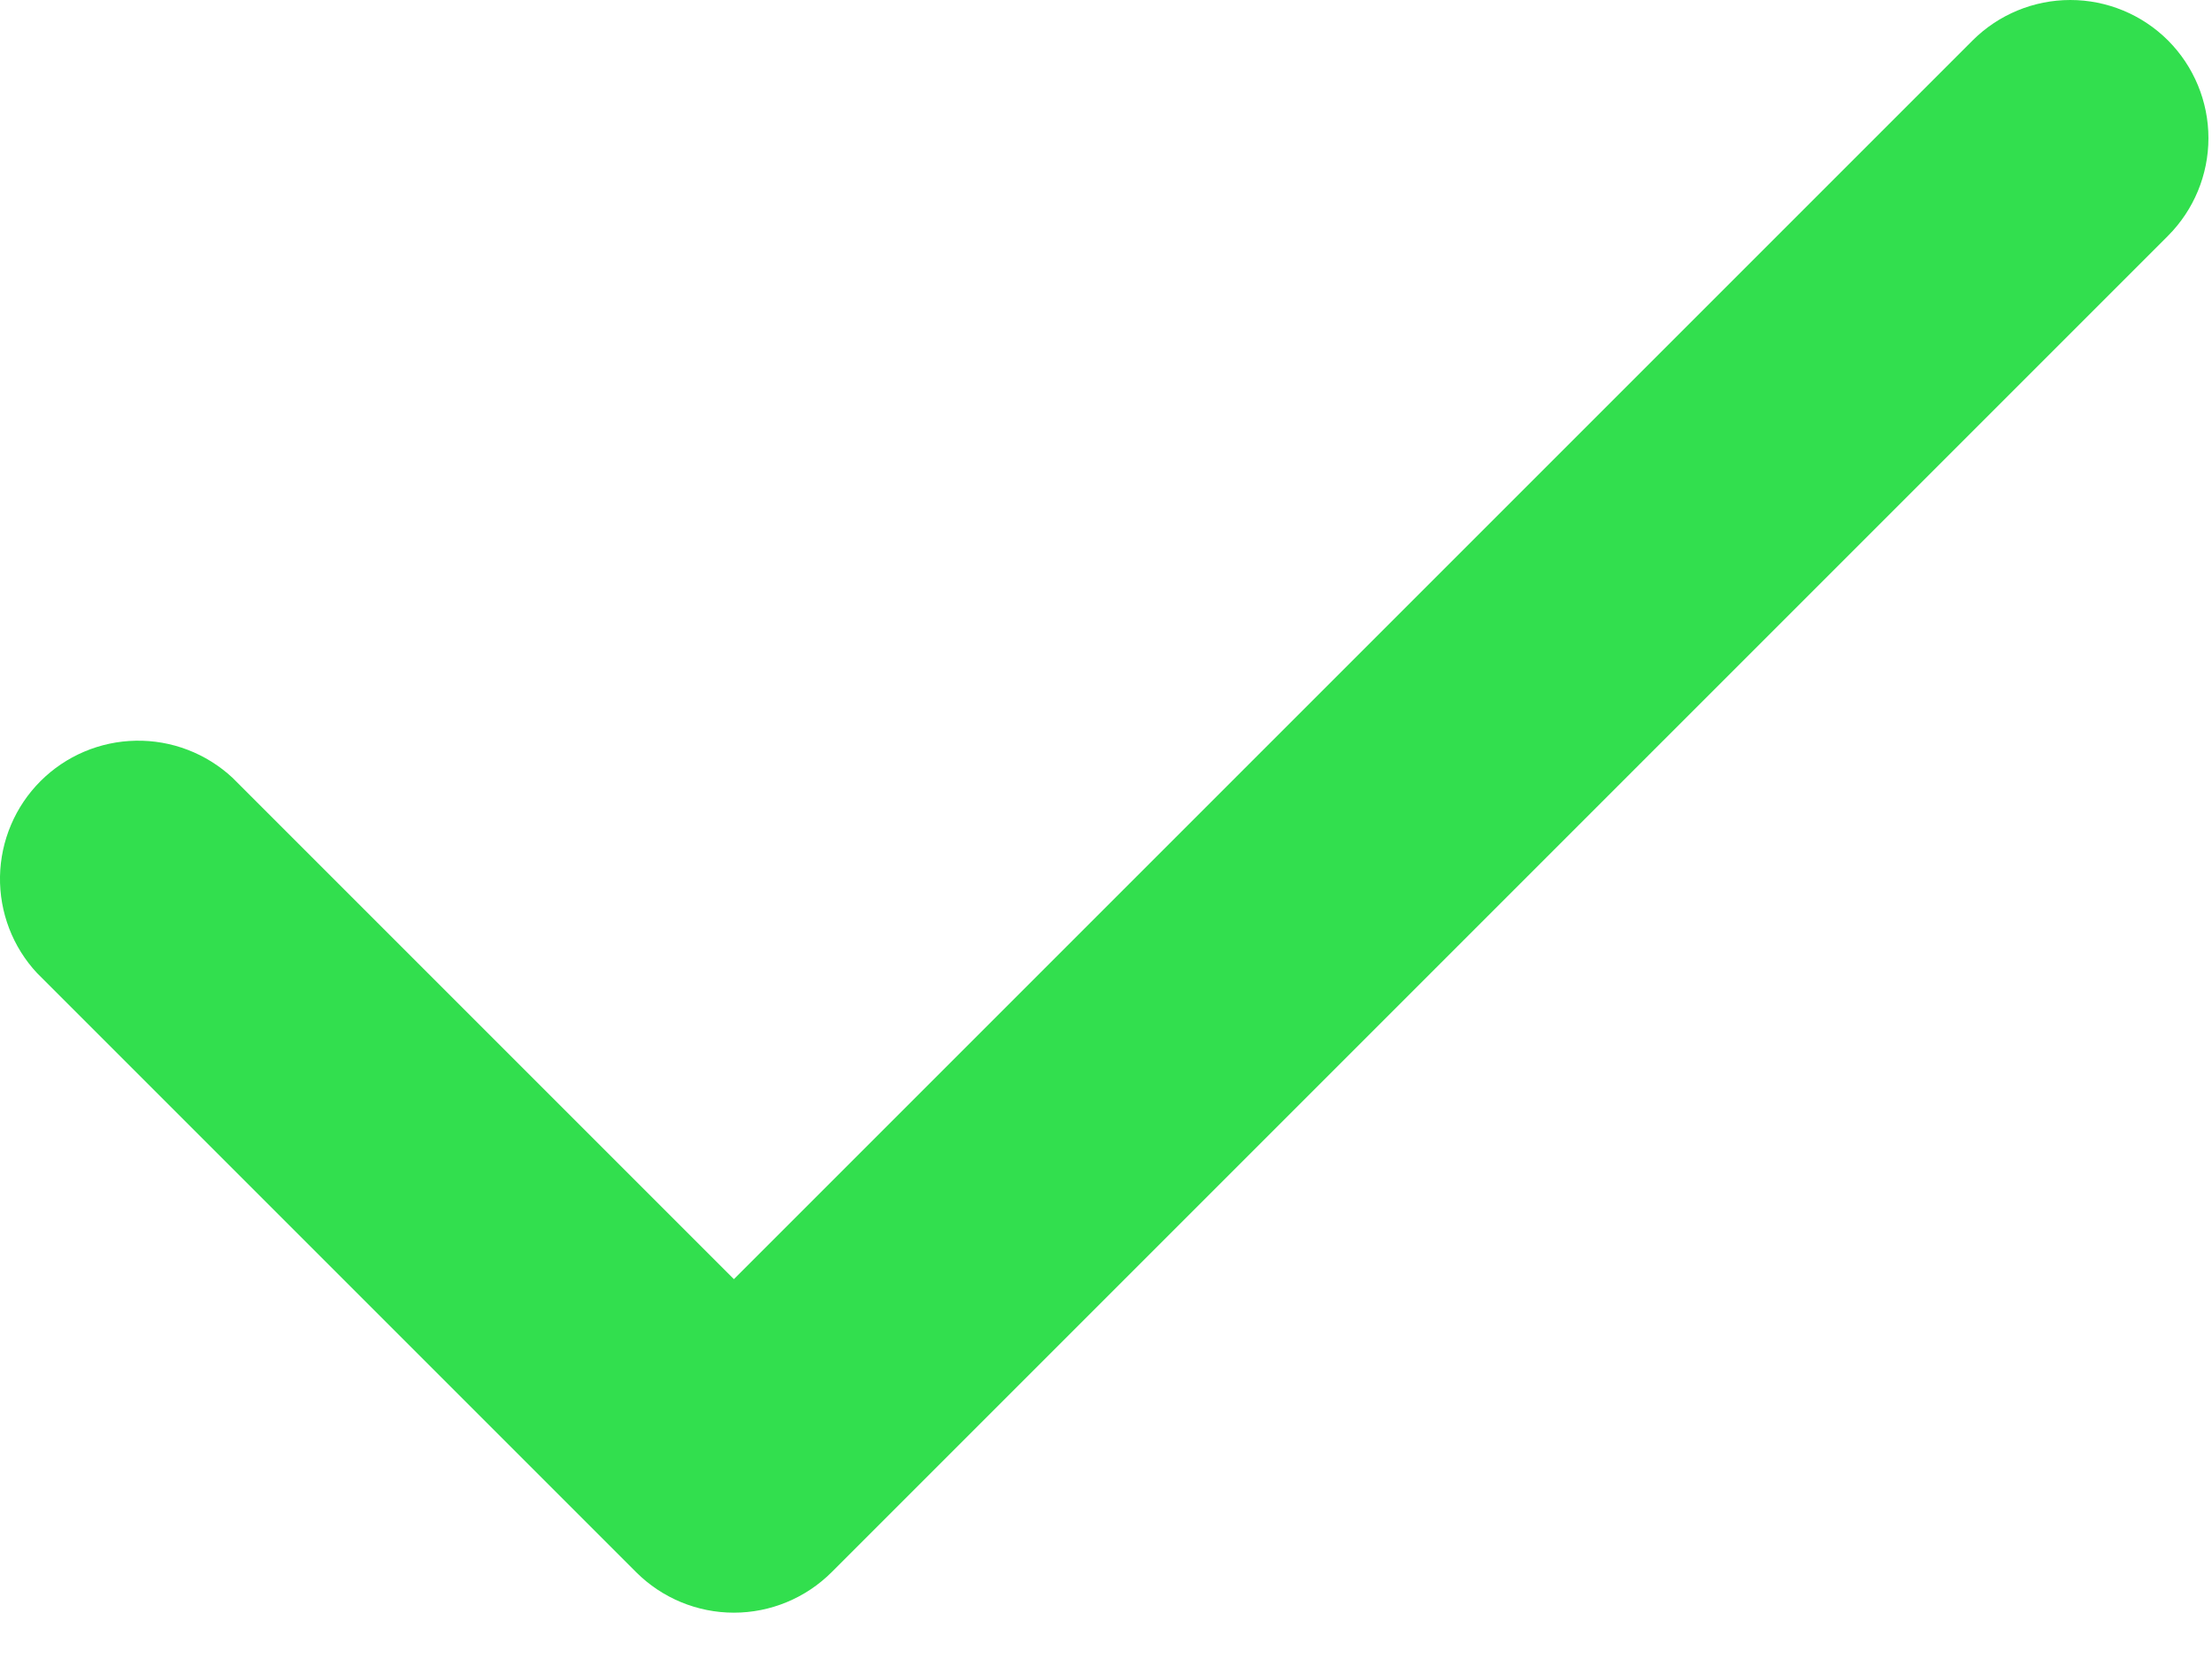
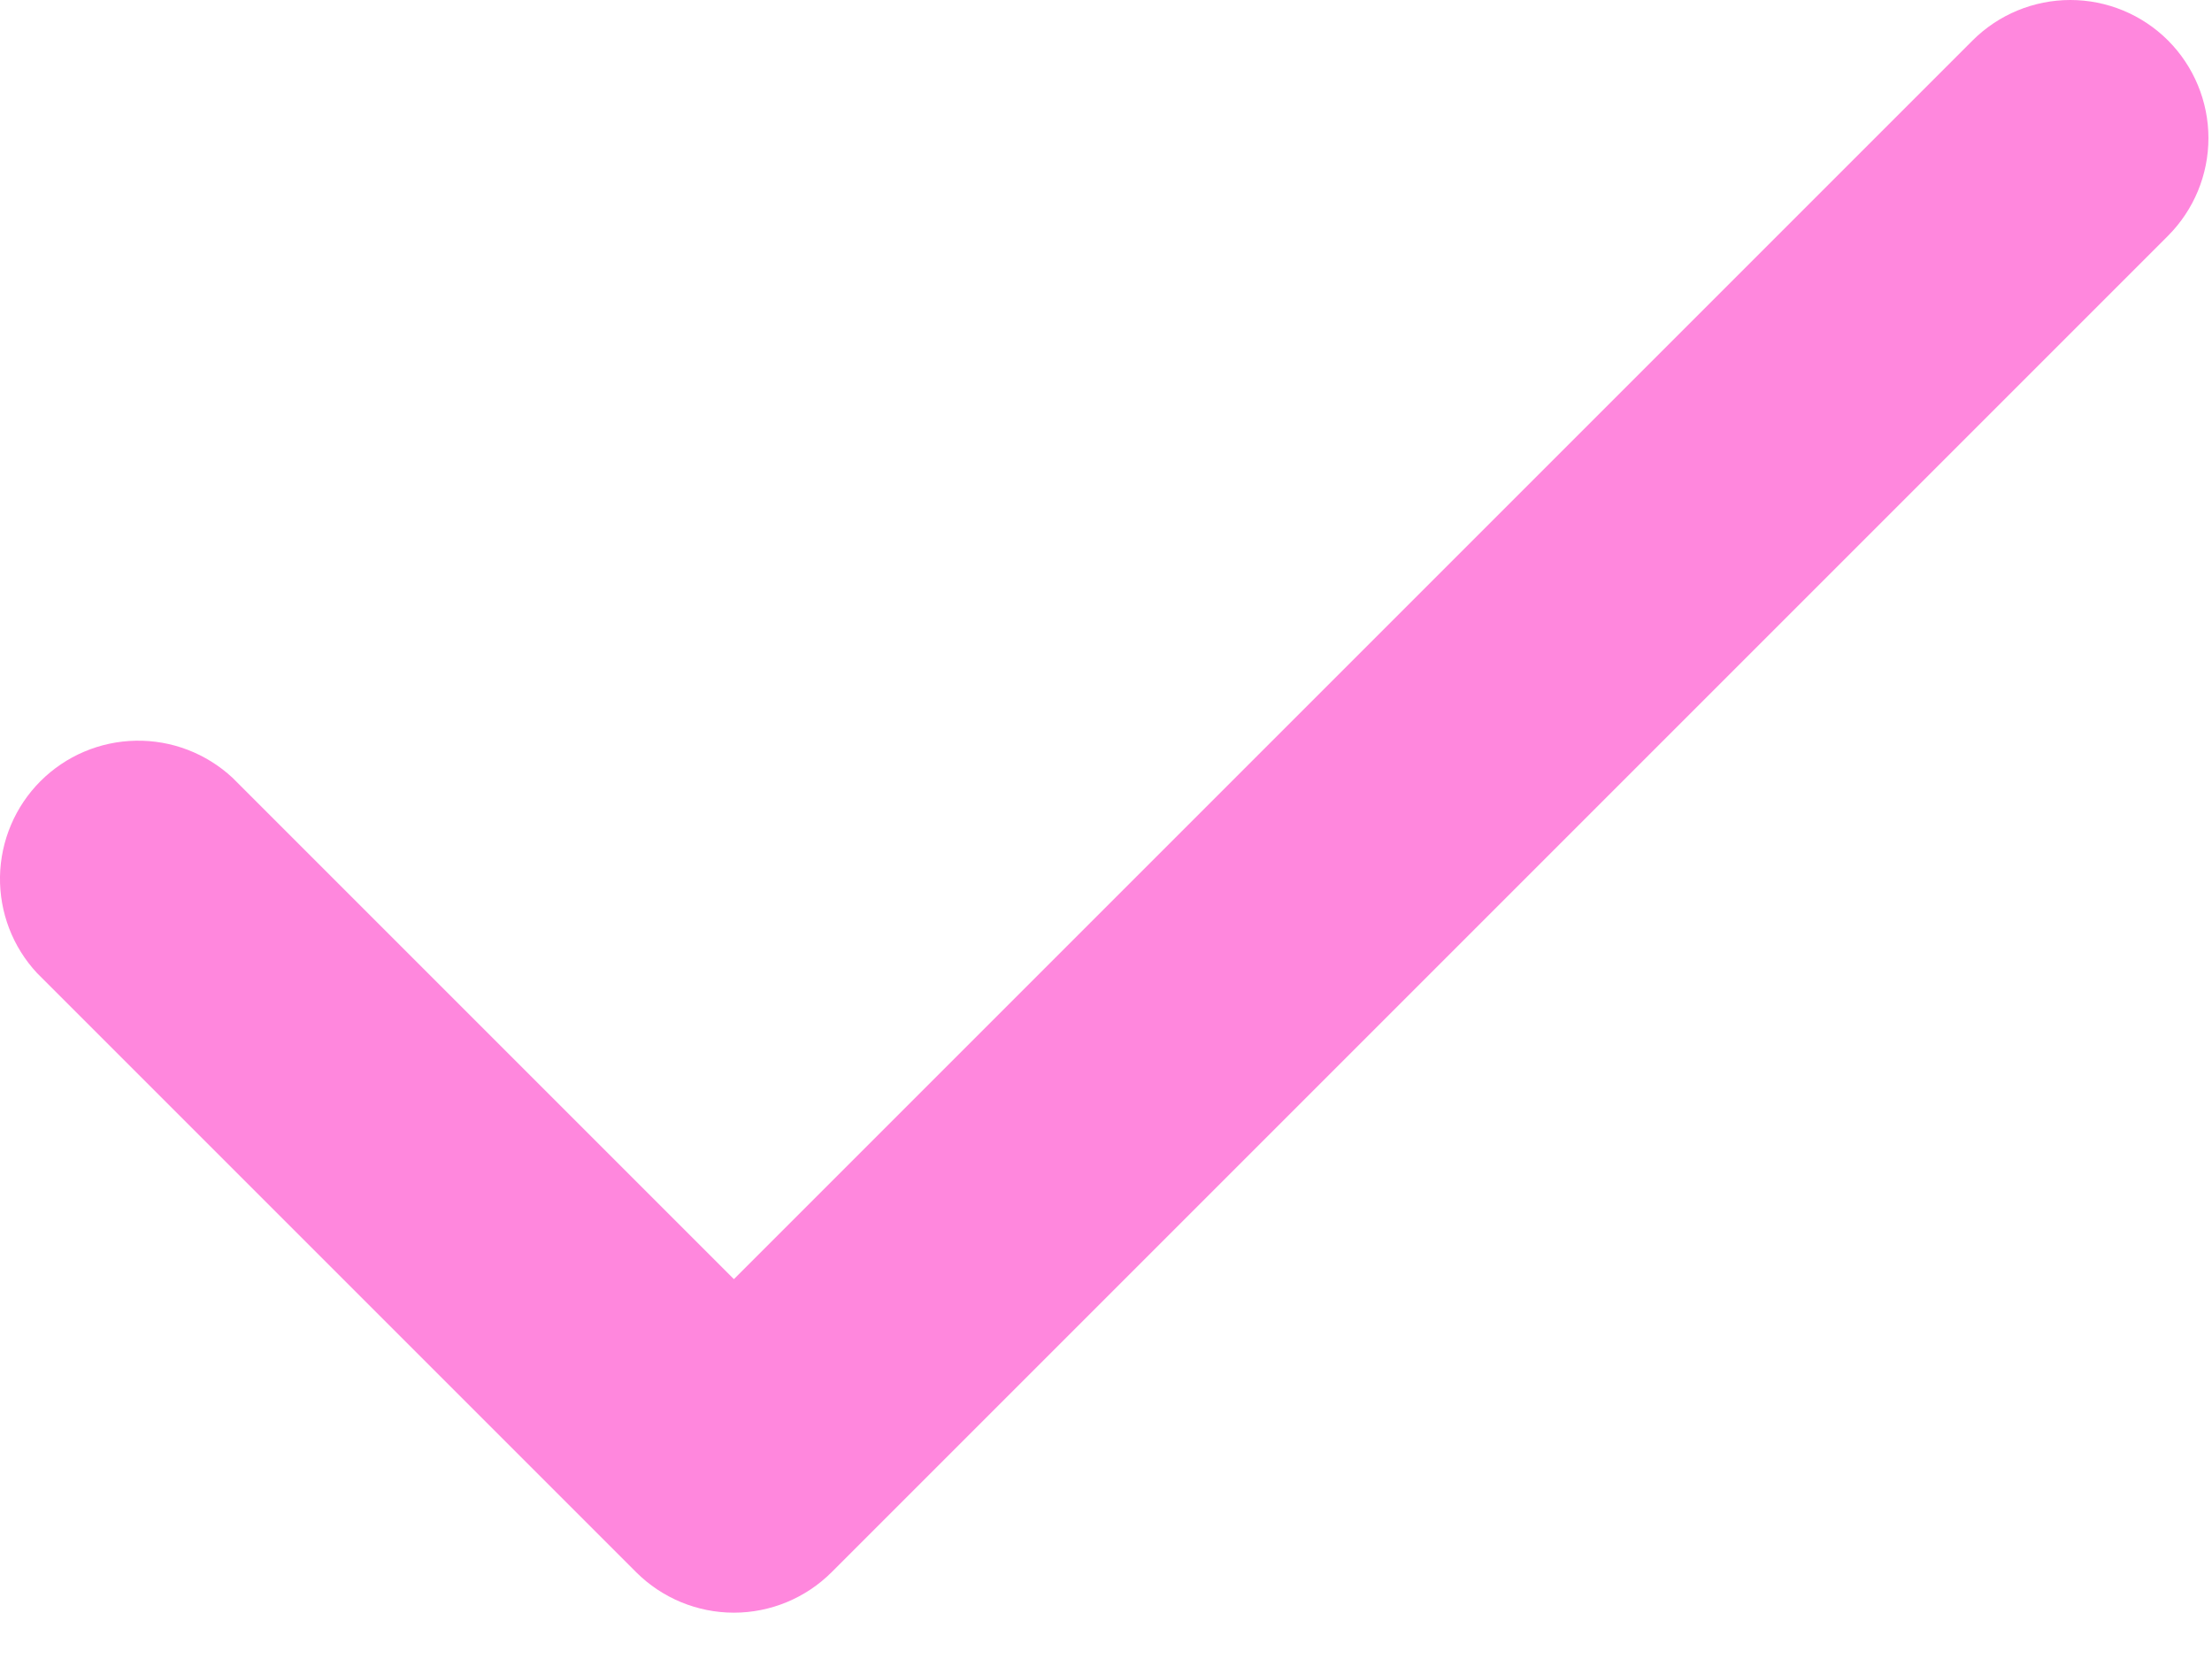
<svg xmlns="http://www.w3.org/2000/svg" width="36" height="27" viewBox="0 0 36 27" fill="none">
-   <path fill-rule="evenodd" clip-rule="evenodd" d="M35.284 0.658C35.705 1.08 35.942 1.652 35.942 2.248C35.942 2.844 35.705 3.416 35.284 3.838L13.534 25.588C13.112 26.009 12.54 26.246 11.944 26.246C11.348 26.246 10.776 26.009 10.354 25.588L0.604 15.838C0.206 15.412 -0.01 14.847 0 14.264C0.011 13.682 0.247 13.125 0.659 12.713C1.071 12.301 1.627 12.065 2.21 12.055C2.793 12.044 3.357 12.261 3.784 12.658L11.944 20.818L32.104 0.658C32.526 0.237 33.098 0 33.694 0C34.29 0 34.862 0.237 35.284 0.658Z" fill="#32DF4E" />
+   <path fill-rule="evenodd" clip-rule="evenodd" d="M35.284 0.658C35.705 1.08 35.942 1.652 35.942 2.248C35.942 2.844 35.705 3.416 35.284 3.838L13.534 25.588C13.112 26.009 12.54 26.246 11.944 26.246C11.348 26.246 10.776 26.009 10.354 25.588L0.604 15.838C0.206 15.412 -0.01 14.847 0 14.264C0.011 13.682 0.247 13.125 0.659 12.713C1.071 12.301 1.627 12.065 2.21 12.055C2.793 12.044 3.357 12.261 3.784 12.658L11.944 20.818L32.104 0.658C32.526 0.237 33.098 0 33.694 0C34.29 0 34.862 0.237 35.284 0.658Z" fill="#ff87dd" />
</svg>
